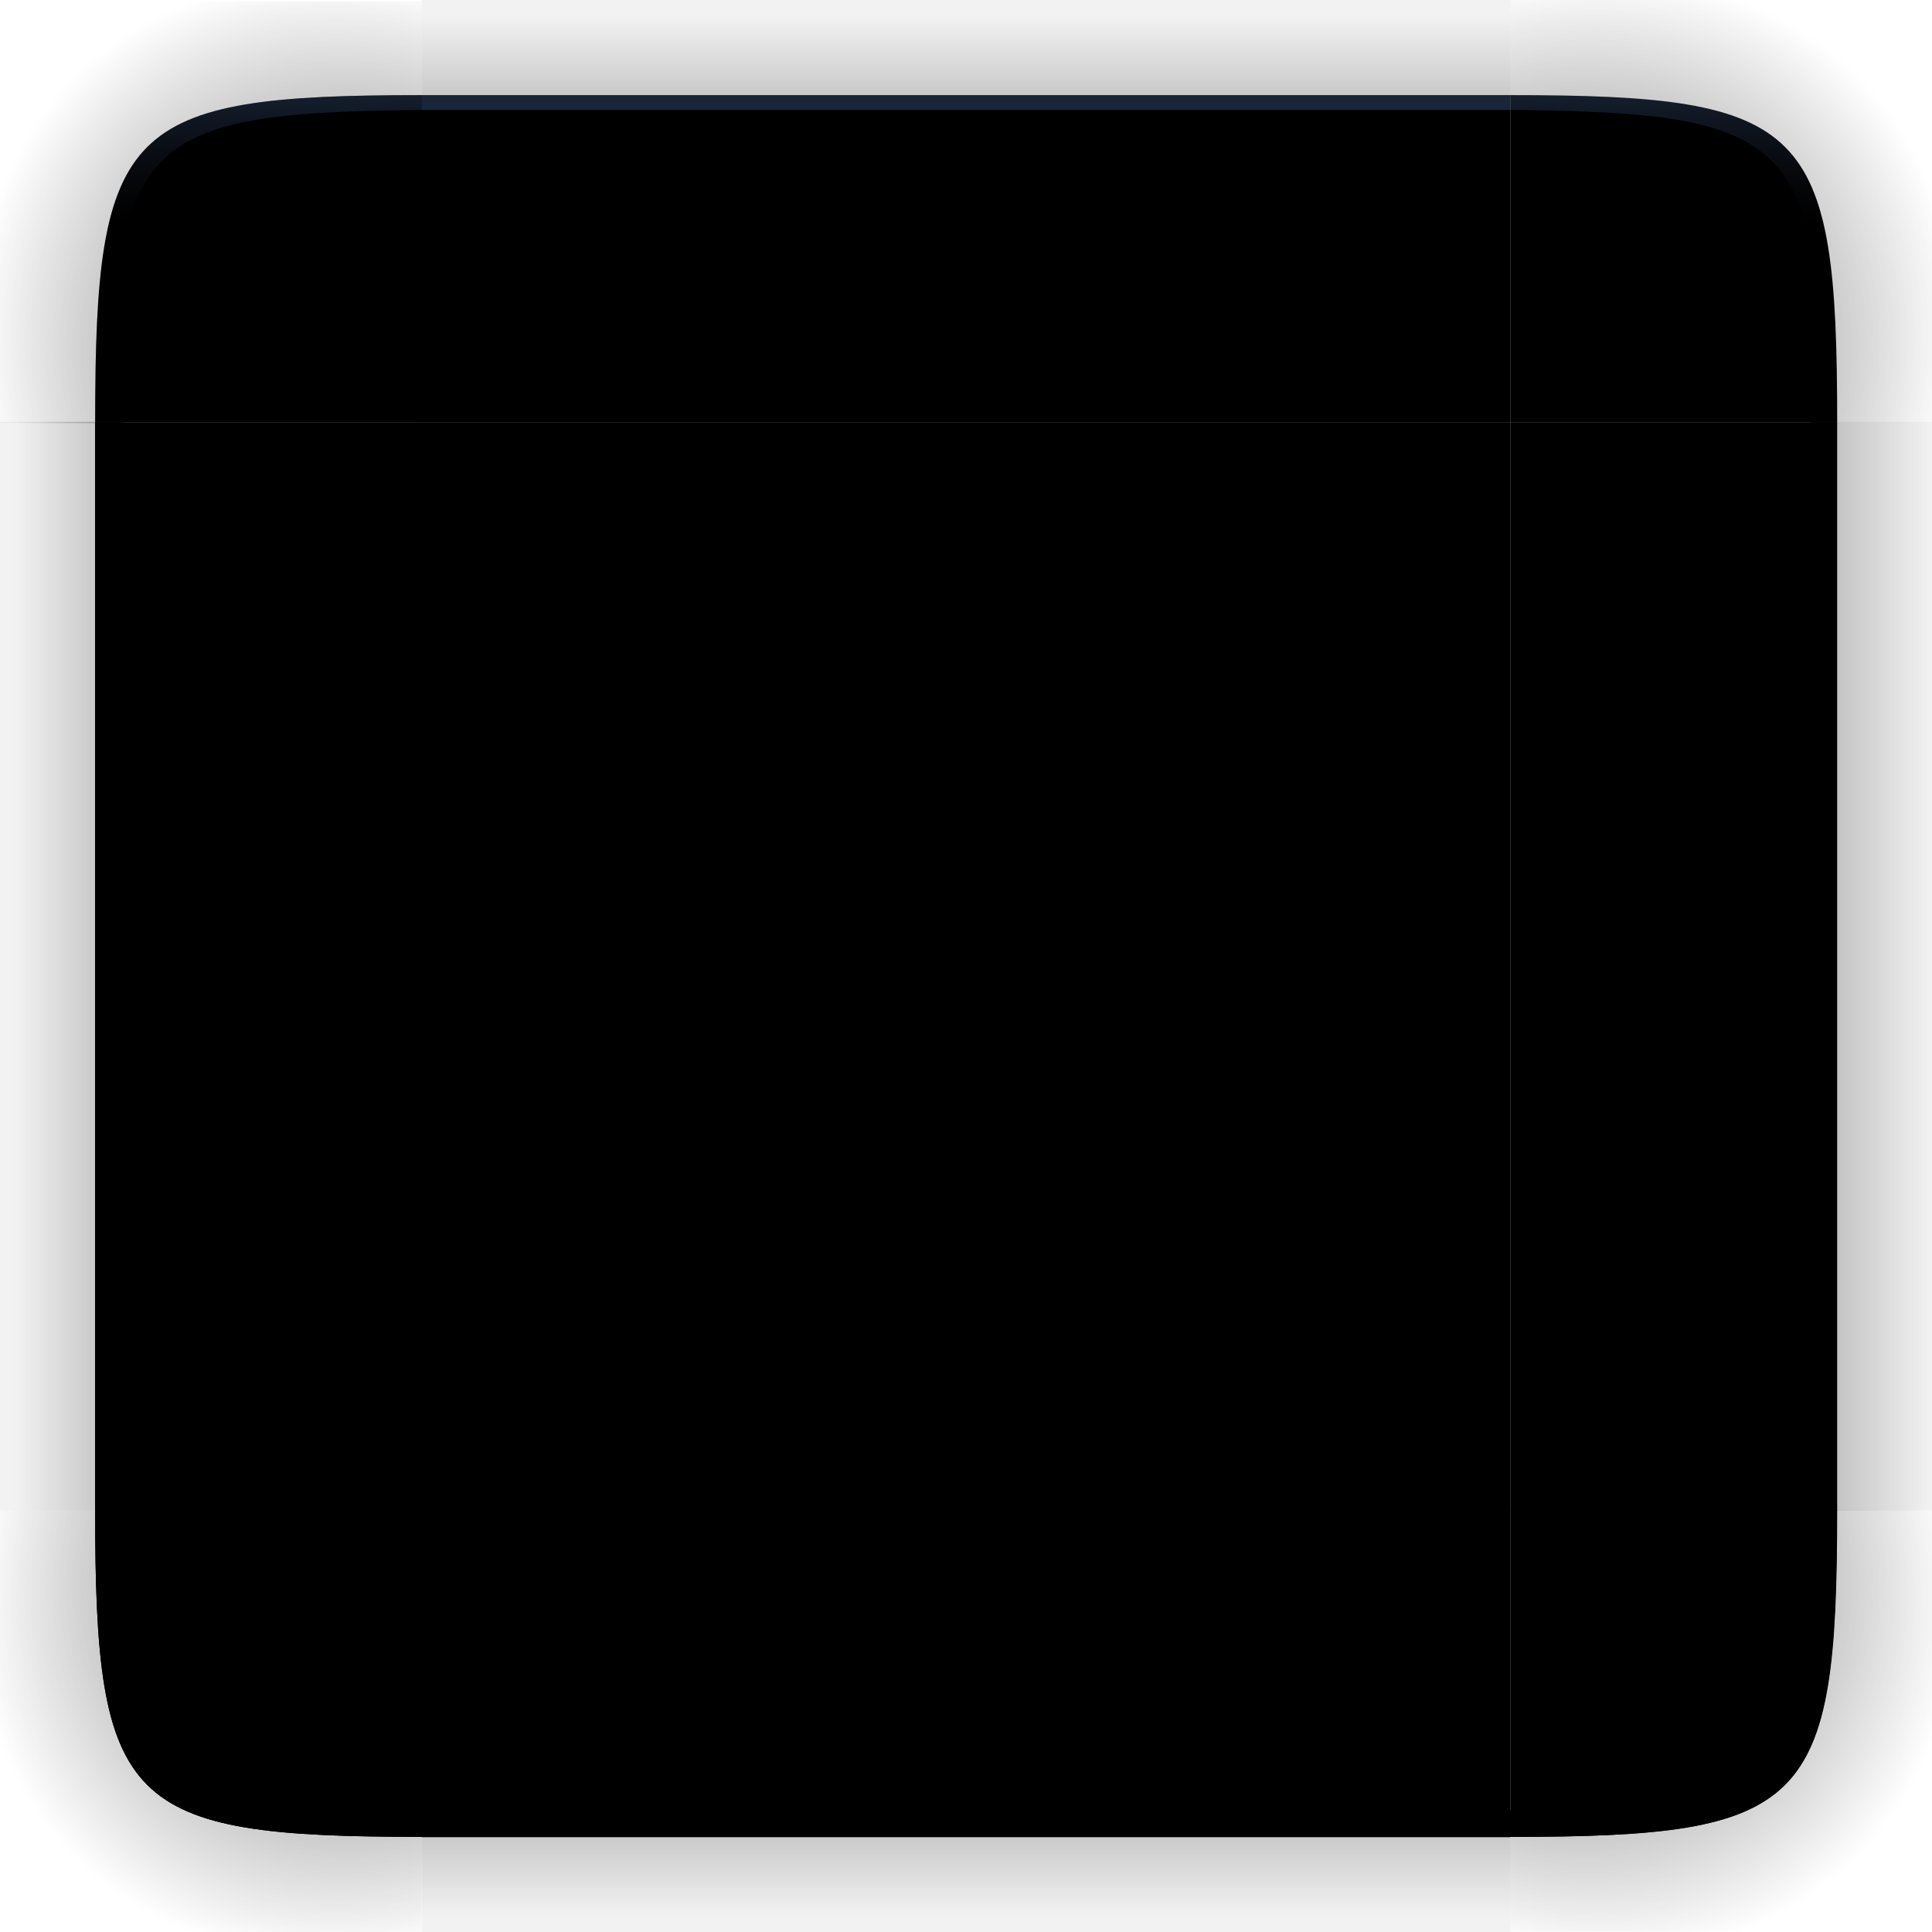
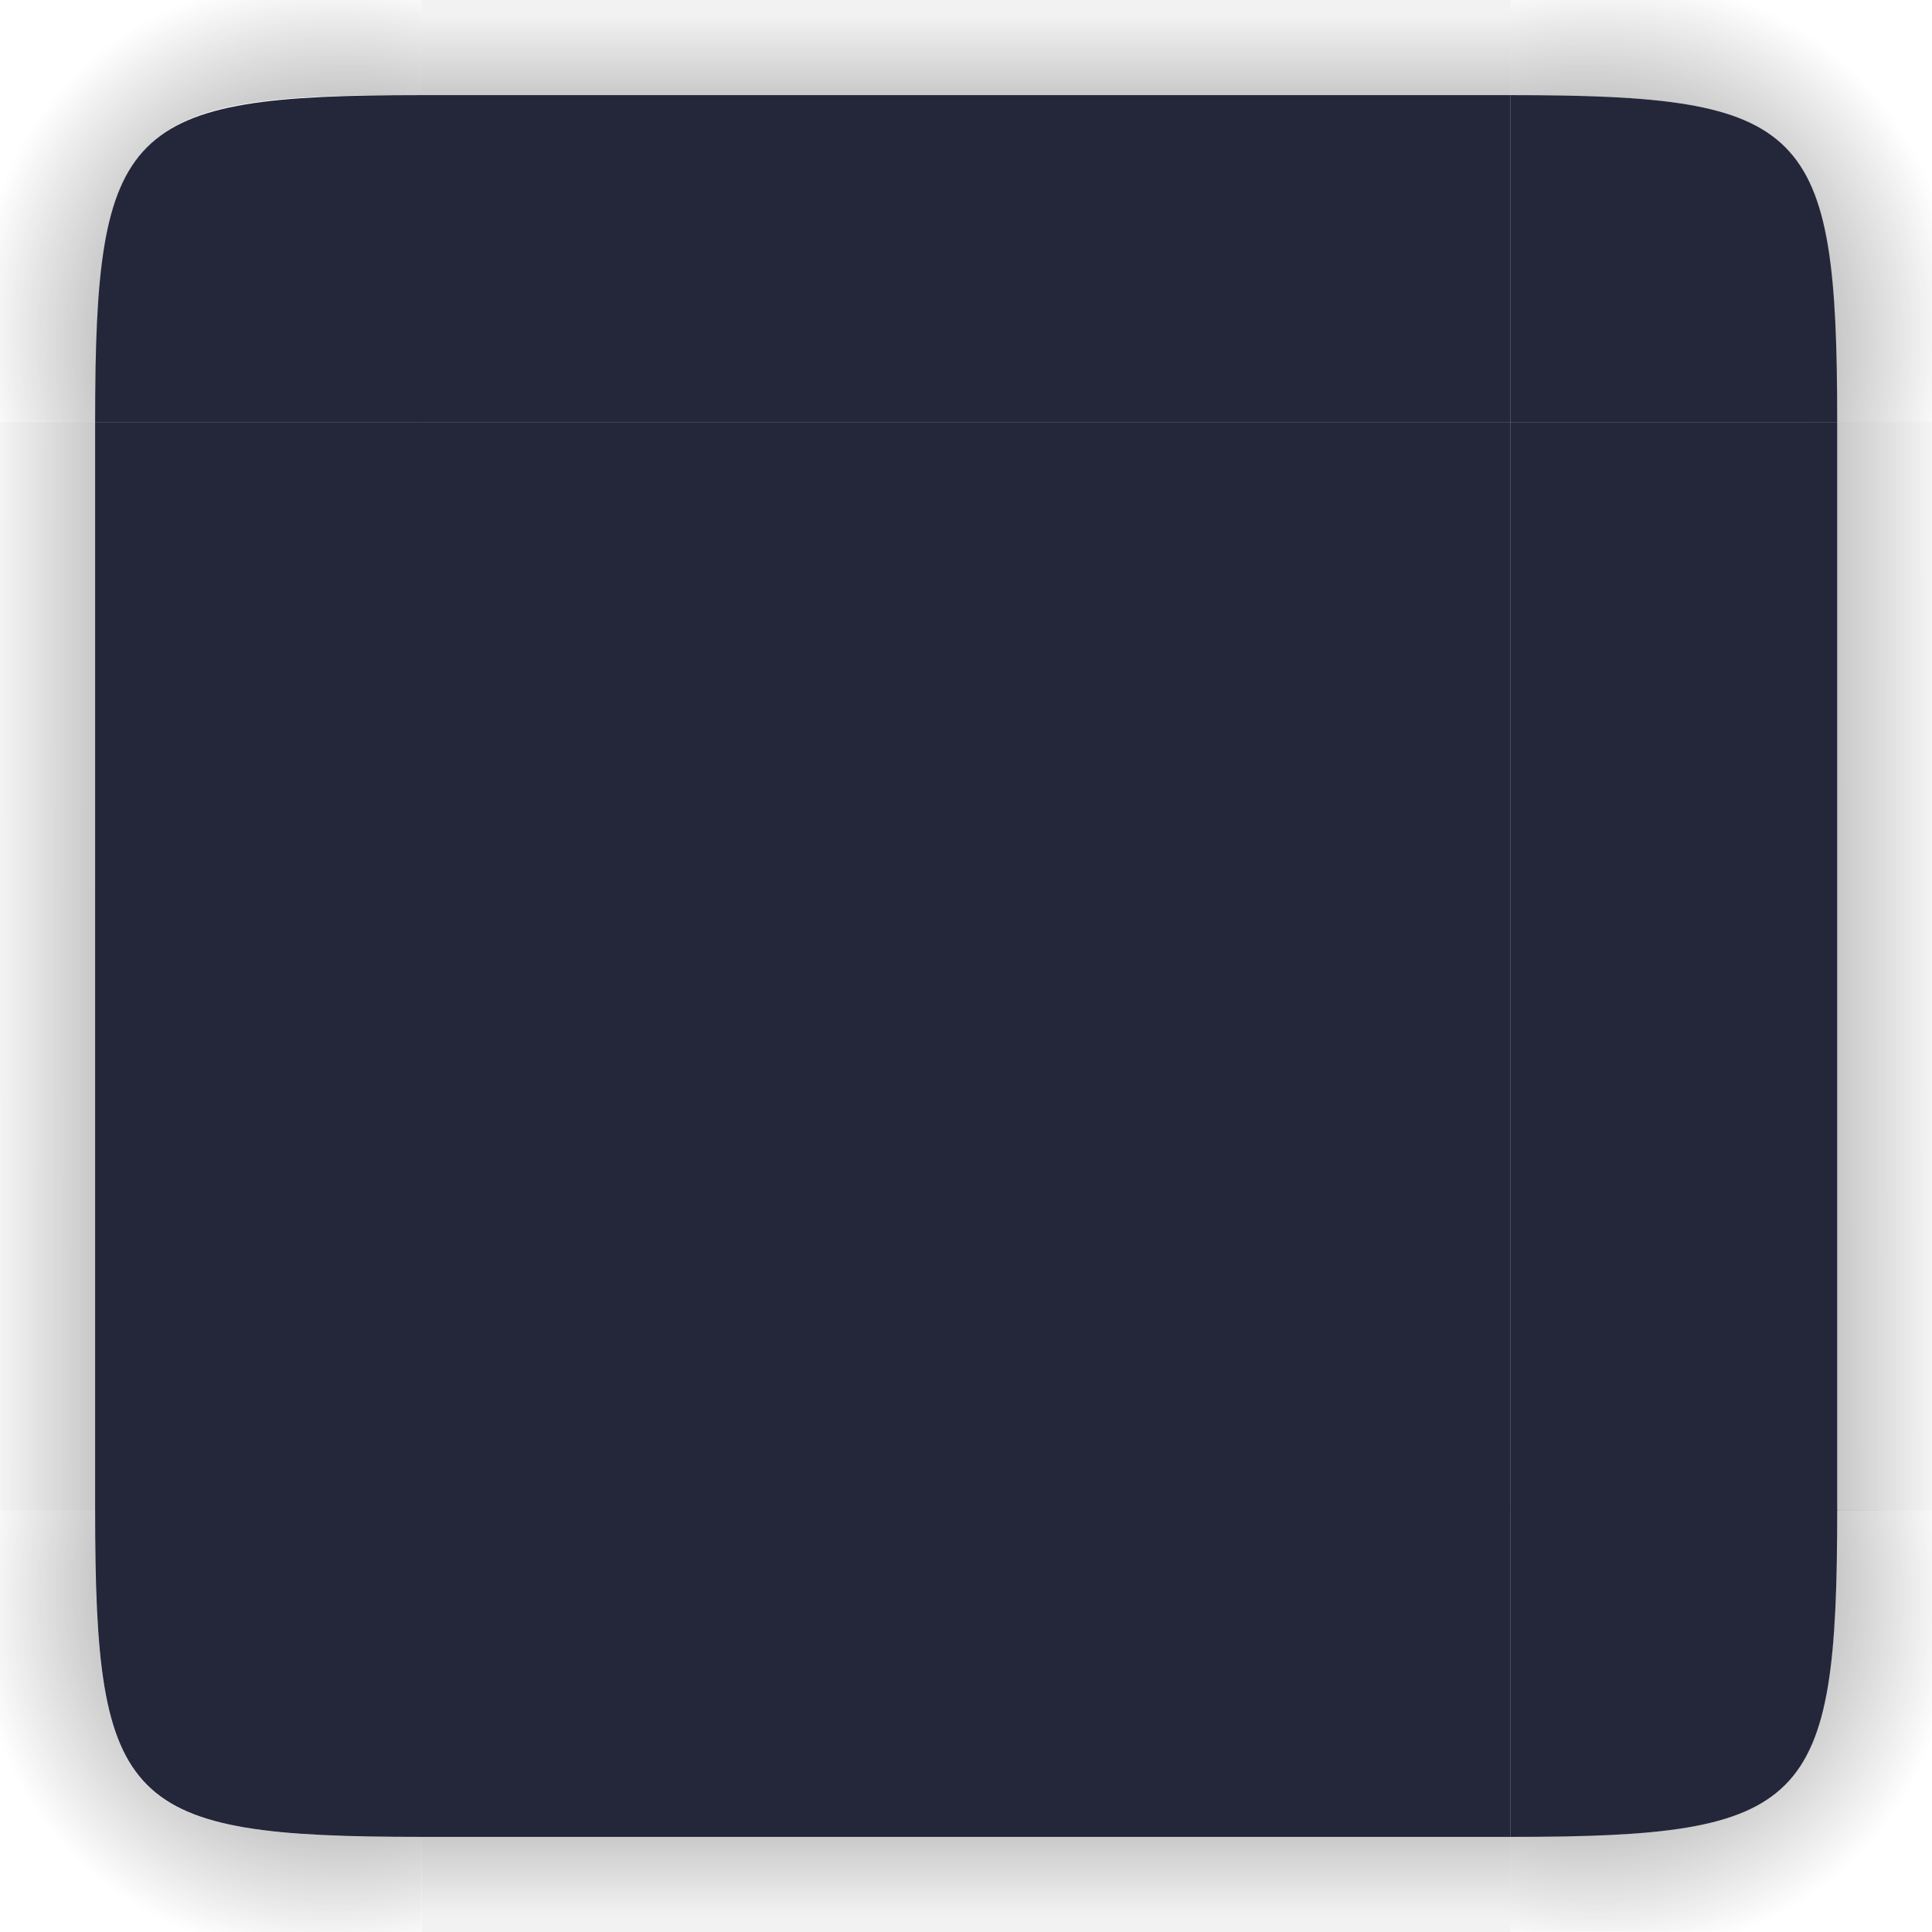
<svg xmlns="http://www.w3.org/2000/svg" xmlns:xlink="http://www.w3.org/1999/xlink" width="130" height="130" version="1.1" id="svg111">
  <style id="current-color-scheme" type="text/css">
- .ColorScheme-Background { 
-     stop-color:#000000;
-     color:#000000;
- }
+ .ColorScheme-Background { color:#24273a;    stop-color:#24273a; }
</style>
-   <defs id="peace-round">
-     <linearGradient id="linearGradient2327">
-       <stop style="stop-color:#547fbf;stop-opacity:0.302;" offset="0" id="stop2323" />
-       <stop style="stop-color:#323950;stop-opacity:0" offset="1" id="stop2325" />
-     </linearGradient>
+   <defs id="pax-round">
    <linearGradient id="linearGradient3782">
      <stop style="stop-color:#000000;stop-opacity:1" offset="0" id="stop3778" />
      <stop style="stop-color:#000000;stop-opacity:0.055" offset="1" id="stop3780" />
    </linearGradient>
    <linearGradient id="linearGradient3430">
      <stop style="stop-color:#000000;stop-opacity:1" offset="0" id="stop3426" />
      <stop style="stop-color:#000000;stop-opacity:0.055" offset="1" id="stop3428" />
    </linearGradient>
    <linearGradient id="linearGradient2060">
      <stop style="stop-color:#000000;stop-opacity:1" offset="0" id="stop2056" />
      <stop style="stop-color:#000000;stop-opacity:0.055" offset="1" id="stop2058" />
    </linearGradient>
    <linearGradient id="linearGradient5782">
      <stop style="stop-color:#000000;stop-opacity:0.808" offset="0" id="stop5778" />
      <stop style="stop-color:#000000;stop-opacity:0.059" offset="1" id="stop5780" />
    </linearGradient>
    <linearGradient id="linearGradient4560">
      <stop style="stop-color:#000000;stop-opacity:1" offset="0" id="stop4556" />
      <stop style="stop-color:#000000;stop-opacity:0.055" offset="1" id="stop4558" />
    </linearGradient>
-     <linearGradient id="linearGradient1003" x1="149" x2="149" y1="144.885" y2="128.5" gradientTransform="matrix(0,1.830986,-1.830986,0,365.2817,-207.8169)" gradientUnits="userSpaceOnUse" xlink:href="#linearGradient4560" />
+     <linearGradient id="linearGradient1003" x1="149.011" x2="149" y1="144" y2="128.5" gradientTransform="matrix(0,1.830986,-1.830986,0,365.2817,-207.8169)" gradientUnits="userSpaceOnUse" xlink:href="#linearGradient4560" />
    <linearGradient id="linearGradient985">
      <stop style="stop-color:#000000;stop-opacity:1" offset="0" id="stop3" />
      <stop style="stop-color:#000000;stop-opacity:0" offset="1" id="stop5" />
    </linearGradient>
-     <linearGradient id="linearGradient1007" x1="149" x2="149" y1="144.885" y2="129.046" gradientTransform="matrix(0,1.830986,1.830986,0,-235.2816,-207.8169)" gradientUnits="userSpaceOnUse" xlink:href="#linearGradient4560" />
+     <linearGradient id="linearGradient1007" x1="149.011" x2="149" y1="144.011" y2="128.5" gradientTransform="matrix(0,1.830986,1.830986,0,-235.2816,-207.8169)" gradientUnits="userSpaceOnUse" xlink:href="#linearGradient4560" />
    <radialGradient id="radialGradient882" cx="129.71" cy="144.271" r="11" fx="129.71" fy="144.271" gradientTransform="matrix(1.864192,1.864192,2.181819,-2.181819,-372.5768,201.9694)" gradientUnits="userSpaceOnUse" xlink:href="#linearGradient985" />
    <linearGradient id="linearGradient1022" x1="149" x2="149" y1="144.885" y2="129.046" gradientTransform="matrix(1.830986,0,0,-1.830986,-207.8168,365.2817)" gradientUnits="userSpaceOnUse" xlink:href="#linearGradient4560" />
    <radialGradient id="radialGradient884" cx="129.71" cy="144.271" r="11" fx="129.71" fy="144.271" gradientTransform="matrix(-1.864192,1.864192,-2.181819,-2.181819,820.5768,201.9694)" gradientUnits="userSpaceOnUse" xlink:href="#linearGradient985" />
    <radialGradient id="radialGradient987" cx="129.71" cy="144.271" r="11" fx="129.71" fy="144.271" gradientTransform="matrix(1.706596,-1.705494,2.125525,2.123946,-499.6334,-56.74427)" gradientUnits="userSpaceOnUse" xlink:href="#linearGradient985" />
    <linearGradient id="linearGradient995" x1="149" x2="149" y1="144.885" y2="129.046" gradientTransform="matrix(1.830986,0,0,1.830986,-207.8168,-235.2817)" gradientUnits="userSpaceOnUse" xlink:href="#linearGradient4560" />
    <radialGradient id="radialGradient876" cx="129.71" cy="144.271" r="11" fx="129.71" fy="144.271" gradientTransform="matrix(-1.864192,-1.864192,-2.181819,2.181819,820.5768,-23.96938)" gradientUnits="userSpaceOnUse" xlink:href="#linearGradient985" />
    <linearGradient id="linearGradient933" x1="148" x2="148" y1="143" y2="130.5" gradientTransform="matrix(2,0,0,-2,-73.99996,417)" gradientUnits="userSpaceOnUse" xlink:href="#linearGradient985" />
    <radialGradient id="radialGradient935" cx="129.71" cy="144.271" r="11" fx="129.71" fy="144.271" gradientTransform="matrix(1.545413,1.545413,1.951716,-1.951716,-298.0307,210.1209)" gradientUnits="userSpaceOnUse" xlink:href="#linearGradient985" />
    <linearGradient id="linearGradient937" x1="148" x2="148" y1="143" y2="130.5" gradientTransform="matrix(0,2,2,0,-104,-209)" gradientUnits="userSpaceOnUse" xlink:href="#linearGradient985" />
    <linearGradient id="linearGradient961" x1="148" x2="148" y1="143" y2="132.409" gradientTransform="matrix(2,0,0,-2,-73.99996,417)" gradientUnits="userSpaceOnUse" xlink:href="#linearGradient985" />
    <radialGradient id="radialGradient963" cx="129.71" cy="144.271" r="11" fx="129.71" fy="144.271" gradientTransform="matrix(-0.8772168,2.373915,1.870754,0.6912869,27.88906,-278.6527)" gradientUnits="userSpaceOnUse" xlink:href="#linearGradient985" />
    <linearGradient id="linearGradient965" x1="148" x2="148" y1="143" y2="130.5" gradientTransform="matrix(0,2,2,0,-104,-209)" gradientUnits="userSpaceOnUse" xlink:href="#linearGradient985" />
    <radialGradient id="radialGradient979" cx="129.71" cy="144.271" r="11" fx="129.71" fy="144.271" gradientTransform="matrix(1.545413,1.545413,1.951716,-1.951716,-298.0307,210.1209)" gradientUnits="userSpaceOnUse" xlink:href="#linearGradient985" />
    <radialGradient id="radialGradient991" cx="129.71" cy="144.271" r="11" fx="129.71" fy="144.271" gradientTransform="matrix(-0.8772168,2.373915,1.870754,0.6912869,27.88906,-278.6527)" gradientUnits="userSpaceOnUse" xlink:href="#linearGradient985" />
    <radialGradient id="radialGradient876-3" cx="129.71" cy="144.271" r="11" fx="129.71" fy="144.271" gradientTransform="matrix(-1.705453,-1.706654,-1.996034,1.99744,605.803,156.5773)" gradientUnits="userSpaceOnUse" xlink:href="#linearGradient985" />
    <radialGradient id="radialGradient987-5" cx="129.71" cy="144.271" r="11" fx="129.71" fy="144.271" gradientTransform="matrix(1.706654,-1.706654,1.99744,1.99744,-486.1619,156.5773)" gradientUnits="userSpaceOnUse" xlink:href="#linearGradient985" />
    <radialGradient id="radialGradient884-3" cx="129.71" cy="144.271" r="11" fx="129.71" fy="144.271" gradientTransform="matrix(-1.706654,1.706654,-1.99744,-1.99744,656.1618,366.0227)" gradientUnits="userSpaceOnUse" xlink:href="#linearGradient985" />
    <radialGradient id="radialGradient882-5" cx="129.71" cy="144.271" r="11" fx="129.71" fy="144.271" gradientTransform="matrix(1.706654,1.706654,1.99744,-1.99744,-436.1619,366.0227)" gradientUnits="userSpaceOnUse" xlink:href="#linearGradient985" />
    <radialGradient id="radialGradient987-2" cx="129.71" cy="144.271" r="11" fx="129.71" fy="144.271" gradientTransform="matrix(1.70185,1.710252,-2.133031,2.125546,188.4076,-500.1104)" gradientUnits="userSpaceOnUse" xlink:href="#linearGradient985" />
    <radialGradient id="radialGradient987-2-9" cx="129.71" cy="144.271" r="11" fx="129.71" fy="144.271" gradientTransform="matrix(-1.706613,1.705494,-2.125546,-2.123947,629.6387,186.8244)" gradientUnits="userSpaceOnUse" xlink:href="#linearGradient985" />
    <radialGradient id="radialGradient987-4" cx="129.71" cy="144.271" r="11" fx="129.71" fy="144.271" gradientTransform="matrix(-1.706212,-1.705894,2.123949,-2.127339,-56.75146,629.8038)" gradientUnits="userSpaceOnUse" xlink:href="#linearGradient985" />
    <radialGradient id="radialGradient876-3-3" cx="129.71" cy="144.271" r="11" fx="129.71" fy="144.271" gradientTransform="matrix(-1.706637,-1.706654,-1.99742,1.99744,611.1571,-38.42267)" gradientUnits="userSpaceOnUse" xlink:href="#linearGradient985" />
    <radialGradient id="radialGradient987-3" cx="129.71" cy="144.271" r="11" fx="129.71" fy="144.271" gradientTransform="matrix(1.706596,-1.705494,2.125525,2.123946,-499.6334,-56.74427)" gradientUnits="userSpaceOnUse" xlink:href="#linearGradient985" />
-     <linearGradient xlink:href="#linearGradient2327" id="linearGradient3345" x1="5" y1="5" x2="5" y2="15" gradientUnits="userSpaceOnUse" />
-     <linearGradient id="linearGradient9592">
-       <stop style="stop-color:#547fbf;stop-opacity:0.302;" offset="0" id="stop9588" />
-       <stop style="stop-color:#323950;stop-opacity:0" offset="1" id="stop9590" />
-     </linearGradient>
    <radialGradient id="radialGradient876-3-3-5" cx="129.71" cy="144.271" r="11" fx="129.71" fy="144.271" gradientTransform="matrix(-1.706598,-1.706694,-2.125518,2.125443,629.6327,-56.88466)" gradientUnits="userSpaceOnUse" xlink:href="#linearGradient985" />
-     <linearGradient xlink:href="#linearGradient9592" id="linearGradient5110" x1="125" y1="5" x2="125" y2="15" gradientUnits="userSpaceOnUse" />
    <radialGradient id="radialGradient987-4-6" cx="129.71" cy="144.271" r="11" fx="129.71" fy="144.271" gradientTransform="matrix(-1.706212,-1.705894,2.123949,-2.127339,-56.75146,629.8038)" gradientUnits="userSpaceOnUse" xlink:href="#linearGradient985" />
    <radialGradient id="radialGradient987-2-9-2" cx="129.71" cy="144.271" r="11" fx="129.71" fy="144.271" gradientTransform="matrix(-1.706613,1.705494,-2.125546,-2.123947,629.6387,186.8244)" gradientUnits="userSpaceOnUse" xlink:href="#linearGradient985" />
  </defs>
  <rect id="hint-tile-center" style="opacity:0.01;fill:#008080;stroke-width:0.926" width="10" height="10" x="175" y="55" />
  <g id="decoration-center" transform="translate(-44.99999,-5)">
    <g id="g936" transform="translate(45,5)">
-       <rect id="rect965" style="stroke-width:0.916;fill-opacity:1;fill:currentColor;opacity:1" width="73.24" height="73.24" x="28.38" y="28.4" class="ColorScheme-Background" />
+       <rect id="rect965" style="stroke-width:0.916;fill-opacity:1;fill:currentColor;opacity:1;" width="73.24" height="73.24" x="28.38" y="28.4" class="ColorScheme-Background" />
    </g>
  </g>
-   <g id="decoration-topleft">
-     <path id="shadow-topleft" style="opacity:0.75;fill:url(#radialGradient987-3);stroke-width:0.915" d="M 9.82e-6,0.1 V 28.46 L 6.4,28.48 C 6.5,8.4 8.5,6.4 28.38,6.495 V 0.1 Z" />
-     <path style="stroke-width:0.916;fill-opacity:1;fill:currentColor;opacity:1" d="m 28.4,6.4 v 22 H 6.4 c 0,-20 2,-22 22,-22 z" id="path36" class="ColorScheme-Background" />
-     <path id="path1039-56" style="fill:url(#linearGradient3345);fill-opacity:1;stroke-width:2.2;stop-color:#eff0f1" d="m 28.4,6.4 c -20,-1e-7 -22,2 -22,22 l 1.1,-5.5e-5 C 7.667,9.4 9.4,7.567 28.4,7.4 Z" />
+   <g id="decoration-topleft" transform="translate(0,-0.1)">
+     <path id="shadow-topleft" style="opacity:0.8;fill:url(#radialGradient987-3);stroke-width:0.915" d="M 9.82e-6,0.1 V 28.46 L 6.4,28.48 C 6.5,8.4 8.5,6.4 28.38,6.495 V 0.1 Z" />
+     <path style="opacity:1;fill:currentColor;fill-opacity:1;stroke-width:0.916" d="m 28.4,6.5 v 22 H 6.4 c 0,-20 2,-22 22,-22 z" id="path36" class="ColorScheme-Background" />
+     <path id="path1039-56" style="fill:#1d212f;fill-opacity:0.012;stroke-width:2.2;stop-color:#eff0f1" d="m 28.4,6.4 c -20,-1e-7 -22,2 -22,22 l 1.1,-5.5e-5 C 7.667,9.4 9.4,7.567 28.4,7.4 Z" />
  </g>
  <g id="decoration-top">
    <path style="opacity:0.9;fill:url(#linearGradient995);fill-opacity:1;stroke-width:0.915" d="M 28.38,8.9014119e-8 V 6.408 H 101.62 V 8.9014122e-8 Z" id="path30" />
-     <rect style="stroke-width:0.916;fill-opacity:1;fill:currentColor;opacity:1" width="73.24" height="22" x="28.38" y="6.4" id="rect32" class="ColorScheme-Background" />
-     <rect transform="matrix(0,-1,-1,0,0,0)" style="fill:#547fbf;fill-opacity:0.302;stroke:none;stroke-width:1.989;stroke-miterlimit:4;stroke-dasharray:none" id="rect985-5-2" width="1" height="73.24" x="-7.4" y="-101.62" />
+     <rect style="stroke-width:0.916;fill-opacity:1;fill:currentColor;opacity:1;" width="73.24" height="22" x="28.38" y="6.4" id="rect32" class="ColorScheme-Background" />
+     <rect transform="matrix(0,-1,-1,0,0,0)" style="fill:#1d212f;fill-opacity:0.012;stroke:none;stroke-width:1.989;stroke-miterlimit:4;stroke-dasharray:none" id="rect985-5-2" width="1" height="73.24" x="-7.4" y="-101.62" />
  </g>
  <g id="decoration-bottom">
    <path style="opacity:0.9;fill:url(#linearGradient1022);fill-opacity:1;stroke-width:0.915" d="M 28.38,123.592 V 130 h 73.239 v -6.408 z" id="path43" />
-     <rect style="stroke-width:0.916;fill-opacity:1;fill:currentColor;opacity:1" width="73.24" height="22" x="28.38" y="-123.6" transform="scale(1,-1)" id="rect45" class="ColorScheme-Background" />
-     <rect transform="matrix(0,-1,-1,0,0,0)" style="stroke-dasharray:none;stroke-miterlimit:4;stroke-width:2.683;stroke:none;fill-opacity:1;fill:currentColor" id="rect985-5-2-5" width="1.82" height="73.24" x="-123.62" y="-101.62" class="ColorScheme-Background" />
+     <rect style="stroke-width:0.916;fill-opacity:1;fill:currentColor;opacity:1;" width="73.24" height="22" x="28.38" y="-123.6" transform="scale(1,-1)" id="rect45" class="ColorScheme-Background" />
+     <rect transform="matrix(0,-1,-1,0,0,0)" style="fill:#1d212f;fill-opacity:0.01;stroke:none;stroke-width:2.683;stroke-miterlimit:4;stroke-dasharray:none" id="rect985-5-2-5" width="1.82" height="73.24" x="-123.62" y="-101.62" />
  </g>
  <g id="decoration-topright">
-     <path id="shadow-topright-9-3" style="opacity:0.75;fill:url(#radialGradient876-3-3-5);stroke-width:0.915" d="m 130,0 v 28.38 h -6.408 C 123.6,8.4 121.6,6.4 101.62,6.408 V 0 Z" />
-     <path style="stroke-width:0.917;fill-opacity:1;fill:currentColor;opacity:1" d="m 101.62,6.4 v 21.995 h 22 c 0,-19.995 -2,-21.995 -22,-21.995 z" id="path27-1-5" class="ColorScheme-Background" />
-     <path id="path1039-56-3" style="fill:url(#linearGradient5110);fill-opacity:1;stroke-width:2.2;stop-color:#eff0f1" d="m 123.62,28.4 c 0,-20 -2,-22 -22,-22 l -0.02,1 c 19,0.167 20.9,1.9 20.9,21 z" />
+     <path id="shadow-topright-9-3" style="opacity:0.8;fill:url(#radialGradient876-3-3-5);stroke-width:0.915" d="m 130,0 v 28.38 h -6.408 C 123.6,8.4 121.6,6.4 101.62,6.408 V 0 Z" />
+     <path style="stroke-width:0.917;fill-opacity:1;fill:currentColor;opacity:1;" d="m 101.62,6.4 v 21.995 h 22 c 0,-19.995 -2,-21.995 -22,-21.995 z" id="path27-1-5" class="ColorScheme-Background" />
+     <path id="path1039-56-3" style="fill:#1d212f;fill-opacity:0.012;stroke-width:2.2;stop-color:#eff0f1" d="m 123.62,28.4 c 0,-20 -2,-22 -22,-22 l -0.02,1 c 19,0.167 20.9,1.9 20.9,21 z" />
  </g>
  <g id="decoration-left">
-     <path style="opacity:0.9;fill:url(#linearGradient1007);fill-opacity:1;stroke-width:0.915" d="M 9.82e-6,28.38 V 101.62 H 6.408 V 28.38 Z" id="path52" />
-     <rect style="stroke-width:0.916;fill-opacity:1;fill:currentColor;opacity:1" width="73.24" height="22" x="28.4" y="-28.4" transform="rotate(90)" id="rect54" class="ColorScheme-Background" />
-     <rect transform="scale(1,-1)" style="stroke-dasharray:none;stroke-miterlimit:4;stroke-width:2.683;stroke:none;fill-opacity:1;fill:currentColor" id="rect985-5-2-6" width="1.82" height="73.24" x="6.4" y="-101.64" class="ColorScheme-Background" />
+     <path style="opacity:0.8;fill:url(#linearGradient1007);fill-opacity:1;stroke-width:0.915" d="M 9.82e-6,28.38 V 101.62 H 6.408 V 28.38 Z" id="path52" />
+     <rect style="stroke-width:0.916;fill-opacity:1;fill:currentColor;opacity:1;" width="73.24" height="22" x="28.4" y="-28.4" transform="rotate(90)" id="rect54" class="ColorScheme-Background" />
+     <rect transform="scale(1,-1)" style="fill:#1d212f;fill-opacity:0.01;stroke:none;stroke-width:2.683;stroke-miterlimit:4;stroke-dasharray:none" id="rect985-5-2-6" width="1.82" height="73.24" x="6.4" y="-101.64" />
  </g>
  <g id="decoration-bottomleft">
-     <path style="stroke-width:0.917;fill-opacity:1;fill:currentColor;opacity:1" d="m 28.4,123.6 v -22 h -22 c 0,20 2,22 22,22 z" id="path49" class="ColorScheme-Background" />
-     <path id="shadow-topleft-36" style="opacity:0.75;fill:url(#radialGradient987-4-6);fill-opacity:1;stroke-width:0.915" d="m 1.1e-5,130 h 28.36 l 0.02,-6.4 C 8.395,123.62 6.395,121.62 6.395,101.62 H 0 Z" />
-     <path id="path1039-56-7" style="stroke-width:2.2;fill-opacity:1;fill:currentColor" d="m 6.4,101.6 c 0,20 2,22 22,22 l -6e-5,-1.833 C 9.4,121.6 8.4,120.6 8.233,101.6 Z" class="ColorScheme-Background" />
+     <path style="stroke-width:0.917;fill-opacity:1;fill:currentColor;opacity:1;" d="m 28.4,123.6 v -22 h -22 c 0,20 2,22 22,22 z" id="path49" class="ColorScheme-Background" />
+     <path id="shadow-topleft-36" style="opacity:0.8;fill:url(#radialGradient987-4-6);fill-opacity:1;stroke-width:0.915" d="m 1.1e-5,130 h 28.36 l 0.02,-6.4 C 8.395,123.62 6.395,121.62 6.395,101.62 H 0 Z" />
+     <path id="path1039-56-7" style="fill:#1d212f;fill-opacity:0.01;stroke-width:2.2;stop-color:#eff0f1" d="m 6.4,101.6 c 0,20 2,22 22,22 l -6e-5,-1.833 C 9.4,121.6 8.4,120.6 8.233,101.6 Z" />
  </g>
  <g id="decoration-bottomright">
-     <path style="stroke-width:0.917;fill-opacity:1;fill:currentColor;opacity:1" d="m 101.62,123.6 v -22 h 22 c 0,20 -2,22 -22,22 z" id="path40" class="ColorScheme-Background" />
-     <path id="shadow-topleft-1-8" style="opacity:0.75;fill:url(#radialGradient987-2-9-2);fill-opacity:1;stroke-width:0.915" d="M 130,129.98 V 101.62 l -6.4,-0.02 c 0.02,20 -1.98,22 -21.98,21.985 V 129.98 Z" />
-     <path id="path1039-56-3-5-3" style="stroke-width:2.2;fill-opacity:1;fill:currentColor" d="m 101.6,123.6 c 20,0 22,-2 22,-22 l -1.833,5e-5 C 121.6,120.6 120.6,121.6 101.6,121.767 Z" class="ColorScheme-Background" />
+     <path style="stroke-width:0.917;fill-opacity:1;fill:currentColor;opacity:1;" d="m 101.62,123.6 v -22 h 22 c 0,20 -2,22 -22,22 z" id="path40" class="ColorScheme-Background" />
+     <path id="shadow-topleft-1-8" style="opacity:0.8;fill:url(#radialGradient987-2-9-2);fill-opacity:1;stroke-width:0.915" d="M 130,129.98 V 101.62 l -6.4,-0.02 c 0.02,20 -1.98,22 -21.98,21.985 V 129.98 Z" />
+     <path id="path1039-56-3-5-3" style="fill:#1d212f;fill-opacity:0.01;stroke-width:2.2;stop-color:#eff0f1" d="m 101.6,123.6 c 20,0 22,-2 22,-22 l -1.833,5e-5 C 121.6,120.6 120.6,121.6 101.6,121.767 Z" />
  </g>
  <g id="decoration-right">
-     <path style="opacity:0.9;fill:url(#linearGradient1003);fill-opacity:1;stroke-width:0.915" d="m 123.592,28.38 v 73.239 h 6.408 V 28.38 Z" id="path57" />
-     <rect style="stroke-width:0.916;fill-opacity:1;fill:currentColor;opacity:1" width="73.24" height="22" x="28.4" y="-123.62" transform="rotate(90)" id="rect59" class="ColorScheme-Background" />
-     <rect transform="scale(1,-1)" style="stroke-dasharray:none;stroke-miterlimit:4;stroke-width:2.683;stroke:none;fill-opacity:1;fill:currentColor" id="rect985-5-2-6-2" width="1.82" height="73.24" x="121.78" y="-101.64" class="ColorScheme-Background" />
+     <path style="opacity:0.8;fill:url(#linearGradient1003);fill-opacity:1;stroke-width:0.915" d="m 123.592,28.38 v 73.239 h 6.408 V 28.38 Z" id="path57" />
+     <rect style="stroke-width:0.916;fill-opacity:1;fill:currentColor;opacity:1;" width="73.24" height="22" x="28.4" y="-123.62" transform="rotate(90)" id="rect59" class="ColorScheme-Background" />
+     <rect transform="scale(1,-1)" style="fill:#1d212f;fill-opacity:0.01;stroke:none;stroke-width:2.683;stroke-miterlimit:4;stroke-dasharray:none" id="rect985-5-2-6-2" width="1.82" height="73.24" x="121.78" y="-101.64" />
  </g>
-   <g id="mask-center" transform="matrix(0.9997408,0,0,1.000152,-39.34417,-0.01013711)">
-     <rect id="rect965-0" style="fill:#1d212f;fill-opacity:1;stroke-width:0.916" width="73.24" height="73.24" x="284.78" y="28.38" />
+   <g id="mask-center" transform="matrix(0.9997408,0,0,1.000152,-39.34417,-1.2715578e-6)">
+     <rect id="rect965-0" style="fill:#24273a;fill-opacity:1;stroke-width:0.916" width="73.24" height="73.24" x="284.78" y="28.38" />
  </g>
-   <g id="mask-topleft" transform="matrix(0.9999033,0,0,1.000847,-39.39559,-0.01012711)">
+   <g id="mask-topleft" transform="matrix(0.9999033,0,0,1.000847,-39.39559,8.7284422e-6)">
    <rect style="opacity:0;fill:#1d212f;fill-opacity:1;stroke:none;stroke-width:1.722;stroke-linecap:round;stroke-dashoffset:6" id="rect1879" width="28.38" height="28.38" x="256.4" y="-3.9140893e-08" />
-     <path style="fill:#1d212f;fill-opacity:1;stroke-width:0.916" d="m 284.8,6.38 v 22 h -22 c 0,-20 2,-22 22,-22 z" id="path36-6" />
+     <path style="fill:#24273a;fill-opacity:1;stroke-width:0.916" d="m 284.8,6.38 v 22 h -22 c 0,-20 2,-22 22,-22 z" id="path36-6" />
  </g>
-   <g id="mask-top" transform="matrix(0.9998924,0,0,1.000847,-39.38737,-0.01013711)">
+   <g id="mask-top" transform="matrix(0.9998924,0,0,1.000847,-39.38737,-1.2715578e-6)">
    <rect style="opacity:0;fill:#1d212f;fill-opacity:1;stroke:none;stroke-width:2.766;stroke-linecap:round;stroke-dashoffset:6" id="rect3123" width="73.239" height="28.38" x="284.781" y="2.5223826e-06" />
-     <rect style="fill:#1d212f;fill-opacity:1;stroke-width:0.916" width="73.24" height="22" x="284.78" y="6.38" id="rect32-6" />
+     <rect style="fill:#24273a;fill-opacity:1;stroke-width:0.916" width="73.24" height="22" x="284.78" y="6.38" id="rect32-6" />
  </g>
-   <g id="mask-bottom" transform="matrix(0.9998924,0,0,0.9994576,-39.38737,0.06038289)">
+   <g id="mask-bottom" transform="matrix(0.9998924,0,0,0.9994576,-39.38737,0.07051873)">
    <rect style="opacity:0;fill:#1d212f;fill-opacity:1;stroke:none;stroke-width:2.766;stroke-linecap:round;stroke-dashoffset:6" id="rect2151" width="73.239" height="28.38" x="284.781" y="101.62" />
-     <rect style="fill:#1d212f;fill-opacity:1;stroke-width:0.916" width="73.24" height="22" x="284.78" y="-123.58" transform="scale(1,-1)" id="rect45-9" />
+     <rect style="fill:#24273a;fill-opacity:1;stroke-width:0.916" width="73.24" height="22" x="284.78" y="-123.58" transform="scale(1,-1)" id="rect45-9" />
  </g>
-   <g id="mask-topright" transform="matrix(1.000585,0,0,1.000847,-39.64658,-0.01013711)">
+   <g id="mask-topright" transform="matrix(1.000585,0,0,1.000847,-39.64658,-1.2715578e-6)">
    <rect style="opacity:0;fill:#1d212f;fill-opacity:1;stroke:none;stroke-width:1.722;stroke-linecap:round;stroke-dashoffset:6" id="rect1909" width="28.38" height="28.38" x="358.02" y="1.2704822e-06" />
-     <path style="fill:#1d212f;fill-opacity:1;stroke-width:0.917" d="m 358.02,6.38 v 21.995 h 22 c 0,-19.995 -2,-21.995 -22,-21.995 z" id="path27-1-5-3" />
+     <path style="fill:#24273a;fill-opacity:1;stroke-width:0.917" d="m 358.02,6.38 v 21.995 h 22 c 0,-19.995 -2,-21.995 -22,-21.995 z" id="path27-1-5-3" />
  </g>
-   <g id="mask-left" transform="matrix(0.9999023,0,0,1.000425,-39.38559,-0.01788711)">
+   <g id="mask-left" transform="matrix(0.9999023,0,0,1.000425,-39.38559,-0.00775127)">
    <rect style="opacity:0;fill:#1d212f;fill-opacity:1;stroke:none;stroke-width:2.766;stroke-linecap:round;stroke-dashoffset:6" id="rect2145" width="28.38" height="73.239" x="256.4" y="28.38" />
-     <rect style="fill:#1d212f;fill-opacity:1;stroke-width:0.916" width="73.24" height="22" x="28.38" y="-284.8" transform="rotate(90)" id="rect54-2" />
+     <rect style="fill:#24273a;fill-opacity:1;stroke-width:0.916" width="73.24" height="22" x="28.38" y="-284.8" transform="rotate(90)" id="rect54-2" />
  </g>
-   <g id="mask-bottomleft" transform="matrix(0.9999022,0,0,0.9994577,-39.38559,0.06037289)">
+   <g id="mask-bottomleft" transform="matrix(0.9999022,0,0,0.9994577,-39.38559,0.07050873)">
    <rect style="opacity:0;fill:#1d212f;fill-opacity:1;stroke:none;stroke-width:1.722;stroke-linecap:round;stroke-dashoffset:6" id="rect2143" width="28.38" height="28.38" x="256.4" y="101.62" />
-     <path style="fill:#1d212f;fill-opacity:1;stroke-width:0.917" d="m 284.8,123.58 v -22 h -22 c 0,20 2,22 22,22 z" id="path49-7" />
+     <path style="fill:#24273a;fill-opacity:1;stroke-width:0.917" d="m 284.8,123.58 v -22 h -22 c 0,20 2,22 22,22 z" id="path49-7" />
  </g>
-   <g id="mask-bottomright" transform="matrix(1.000586,0,0,0.9994577,-39.64682,0.06037289)">
+   <g id="mask-bottomright" transform="matrix(1.000586,0,0,0.9994577,-39.64682,0.07050873)">
    <rect style="opacity:0;fill:#1d212f;fill-opacity:1;stroke:none;stroke-width:1.722;stroke-linecap:round;stroke-dashoffset:6" id="rect2141" width="28.38" height="28.38" x="358.02" y="101.62" />
-     <path style="fill:#1d212f;fill-opacity:1;stroke-width:0.917" d="m 358.02,123.58 v -22 h 22 c 0,20 -2,22 -22,22 z" id="path40-2" />
+     <path style="fill:#24273a;fill-opacity:1;stroke-width:0.917" d="m 358.02,123.58 v -22 h 22 c 0,20 -2,22 -22,22 z" id="path40-2" />
  </g>
-   <g id="mask-right" transform="matrix(0.9970511,0,0,1.000425,-38.3812,-0.01788711)">
+   <g id="mask-right" transform="matrix(0.9970511,0,0,1.000425,-38.3812,-0.00775127)">
    <rect style="opacity:0;fill:#1d212f;fill-opacity:1;stroke:none;stroke-width:2.766;stroke-linecap:round;stroke-dashoffset:6" id="rect2147" width="28.38" height="73.239" x="358.02" y="28.38" />
-     <rect style="fill:#1d212f;fill-opacity:1;stroke-width:0.916" width="73.24" height="22" x="28.38" y="-380.02" transform="rotate(90)" id="rect59-4" />
+     <rect style="fill:#24273a;fill-opacity:1;stroke-width:0.916" width="73.24" height="22" x="28.38" y="-380.02" transform="rotate(90)" id="rect59-4" />
  </g>
-   <path style="fill:none;stroke:#4d4d4d;stroke-width:0.917px;stroke-linecap:butt;stroke-linejoin:miter;stroke-opacity:1" d="m 522.872,6.898 c 8.627,0.048 14.533,0.916 17.495,4.058 3.782,4.012 3.899,11.545 3.986,17.413" id="path6548" />
-   <path style="fill:none;stroke:#4d4d4d;stroke-width:0.917px;stroke-linecap:butt;stroke-linejoin:miter;stroke-opacity:1" d="m 428.031,101.692 c 0.048,8.632 0.916,14.541 4.056,17.505 4.009,3.785 11.538,3.901 17.403,3.989" id="path6550" />
-   <path style="fill:none;stroke:#4d4d4d;stroke-width:0.917px;stroke-linecap:butt;stroke-linejoin:miter;stroke-opacity:1" d="m 522.871,123.151 c 8.627,-0.048 14.533,-0.916 17.495,-4.058 3.782,-4.012 3.899,-11.545 3.986,-17.413" id="path6552" />
-   <path style="fill:none;stroke:#4d4d4d;stroke-width:0.917px;stroke-linecap:butt;stroke-linejoin:miter;stroke-opacity:1" d="m 428.032,28.357 -9e-4,73.335 v 0" id="path9577" />
-   <path style="fill:none;stroke:#4d4d4d;stroke-width:0.917px;stroke-linecap:butt;stroke-linejoin:miter;stroke-opacity:1" d="m 428.032,28.357 c 0.048,-8.632 0.916,-14.541 4.056,-17.505 4.009,-3.785 11.538,-3.901 17.403,-3.989" id="path287" />
-   <path style="fill:none;stroke:#4d4d4d;stroke-width:0.917px;stroke-linecap:butt;stroke-linejoin:miter;stroke-opacity:1" d="m 544.354,28.346 -9e-4,73.335 v 0" id="path9677" />
-   <path style="fill:none;stroke:#4d4d4d;stroke-width:0.917px;stroke-linecap:butt;stroke-linejoin:miter;stroke-opacity:1" d="m 522.783,6.864 -73.293,-9e-4 v 0" id="path9679" />
-   <path style="fill:none;stroke:#4d4d4d;stroke-width:0.917px;stroke-linecap:butt;stroke-linejoin:miter;stroke-opacity:1" d="m 522.782,123.187 -73.293,-9e-4 v 0" id="path9681" />
+   <path style="fill:none;stroke:#4d4d4d;stroke-width:0.916px;stroke-linecap:butt;stroke-linejoin:miter;stroke-opacity:1" d="m 555.745,2.493 c 8.625,0.048 14.531,0.916 17.492,4.057 3.782,4.011 3.898,11.543 3.986,17.41" id="path6548" />
+   <path style="fill:none;stroke:#4d4d4d;stroke-width:0.916px;stroke-linecap:butt;stroke-linejoin:miter;stroke-opacity:1" d="m 460.919,97.271 c 0.048,8.63 0.915,14.539 4.055,17.502 4.009,3.784 11.536,3.901 17.4,3.988" id="path6550" />
+   <path style="fill:none;stroke:#4d4d4d;stroke-width:0.916px;stroke-linecap:butt;stroke-linejoin:miter;stroke-opacity:1" d="m 555.744,118.726 c 8.625,-0.048 14.531,-0.916 17.492,-4.057 3.782,-4.011 3.898,-11.543 3.986,-17.41" id="path6552" />
+   <path style="fill:none;stroke:#4d4d4d;stroke-width:0.916px;stroke-linecap:butt;stroke-linejoin:miter;stroke-opacity:1" d="m 460.92,23.948 -9e-4,73.322 v 0" id="path9577" />
+   <path style="fill:none;stroke:#4d4d4d;stroke-width:0.916px;stroke-linecap:butt;stroke-linejoin:miter;stroke-opacity:1" d="m 460.92,23.948 c 0.048,-8.63 0.915,-14.539 4.055,-17.502 4.009,-3.784 11.536,-3.901 17.4,-3.988" id="path287" />
+   <path style="fill:none;stroke:#4d4d4d;stroke-width:0.916px;stroke-linecap:butt;stroke-linejoin:miter;stroke-opacity:1" d="m 577.223,23.937 -9e-4,73.322 v 0" id="path9677" />
+   <path style="fill:none;stroke:#4d4d4d;stroke-width:0.916px;stroke-linecap:butt;stroke-linejoin:miter;stroke-opacity:1" d="m 555.656,2.459 -73.281,-8.999e-4 v 0" id="path9679" />
+   <path style="fill:none;stroke:#4d4d4d;stroke-width:0.916px;stroke-linecap:butt;stroke-linejoin:miter;stroke-opacity:1" d="m 555.655,118.762 -73.281,-9e-4 v 0" id="path9681" />
</svg>
